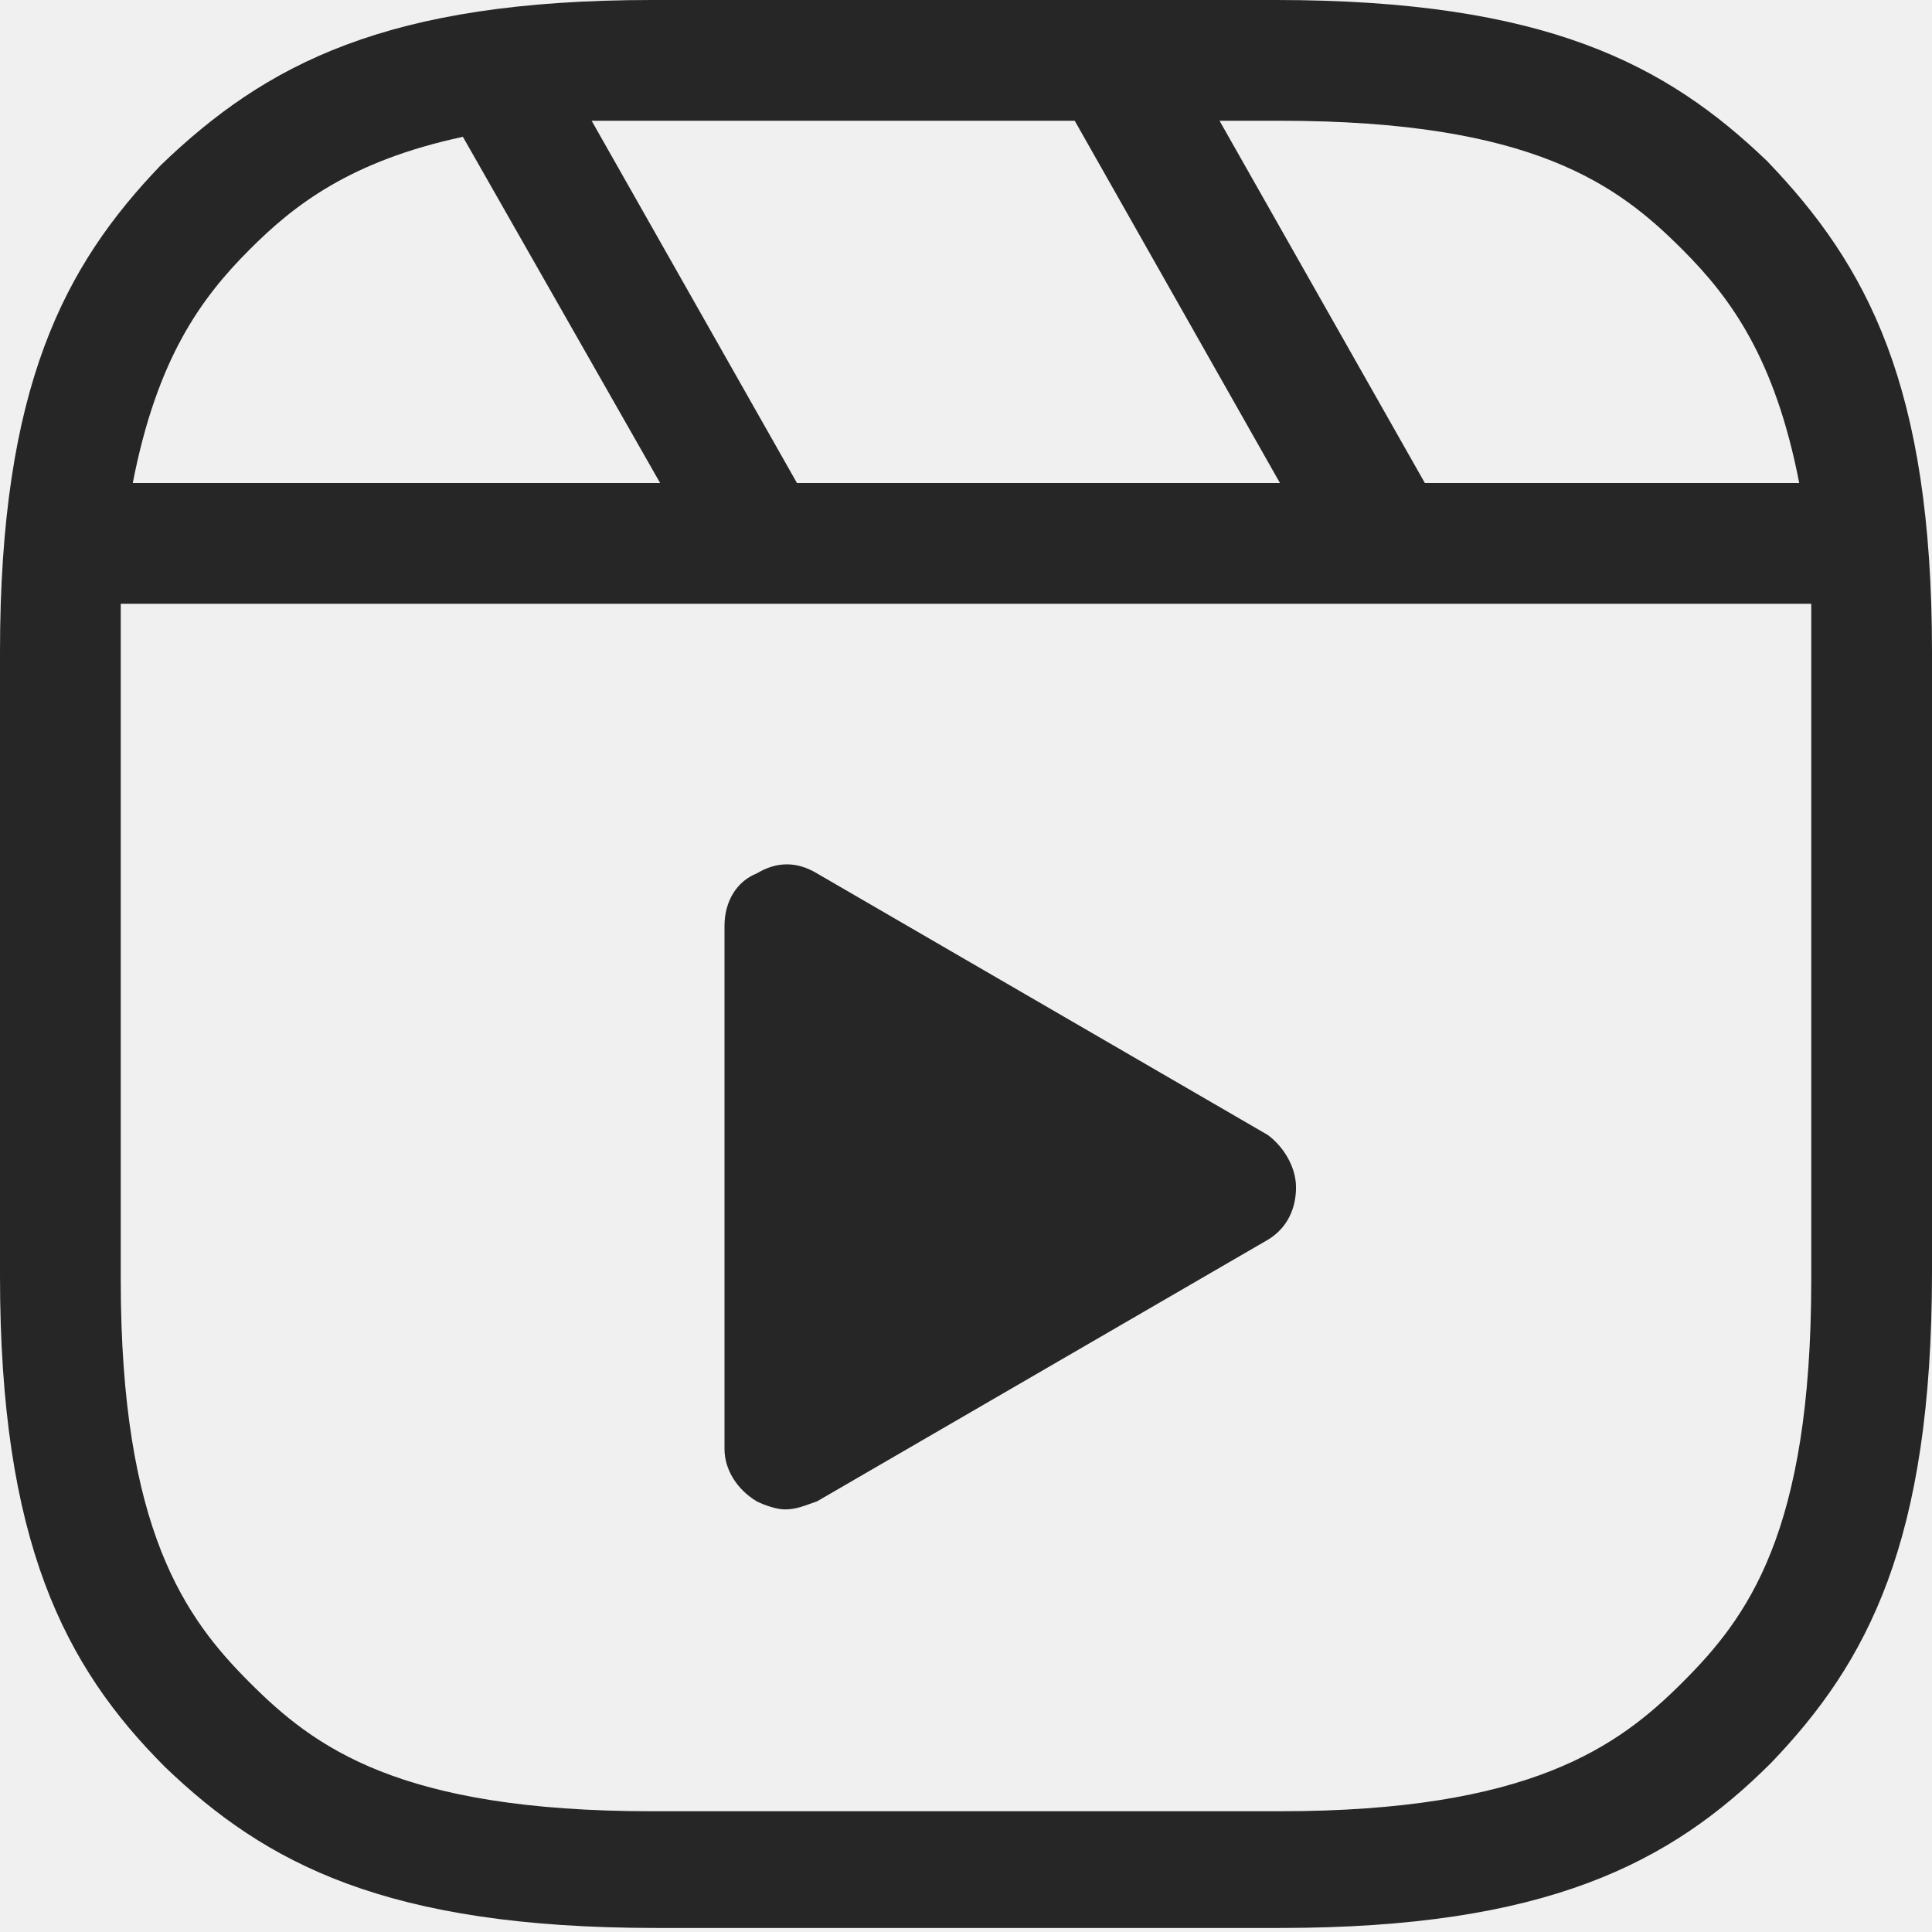
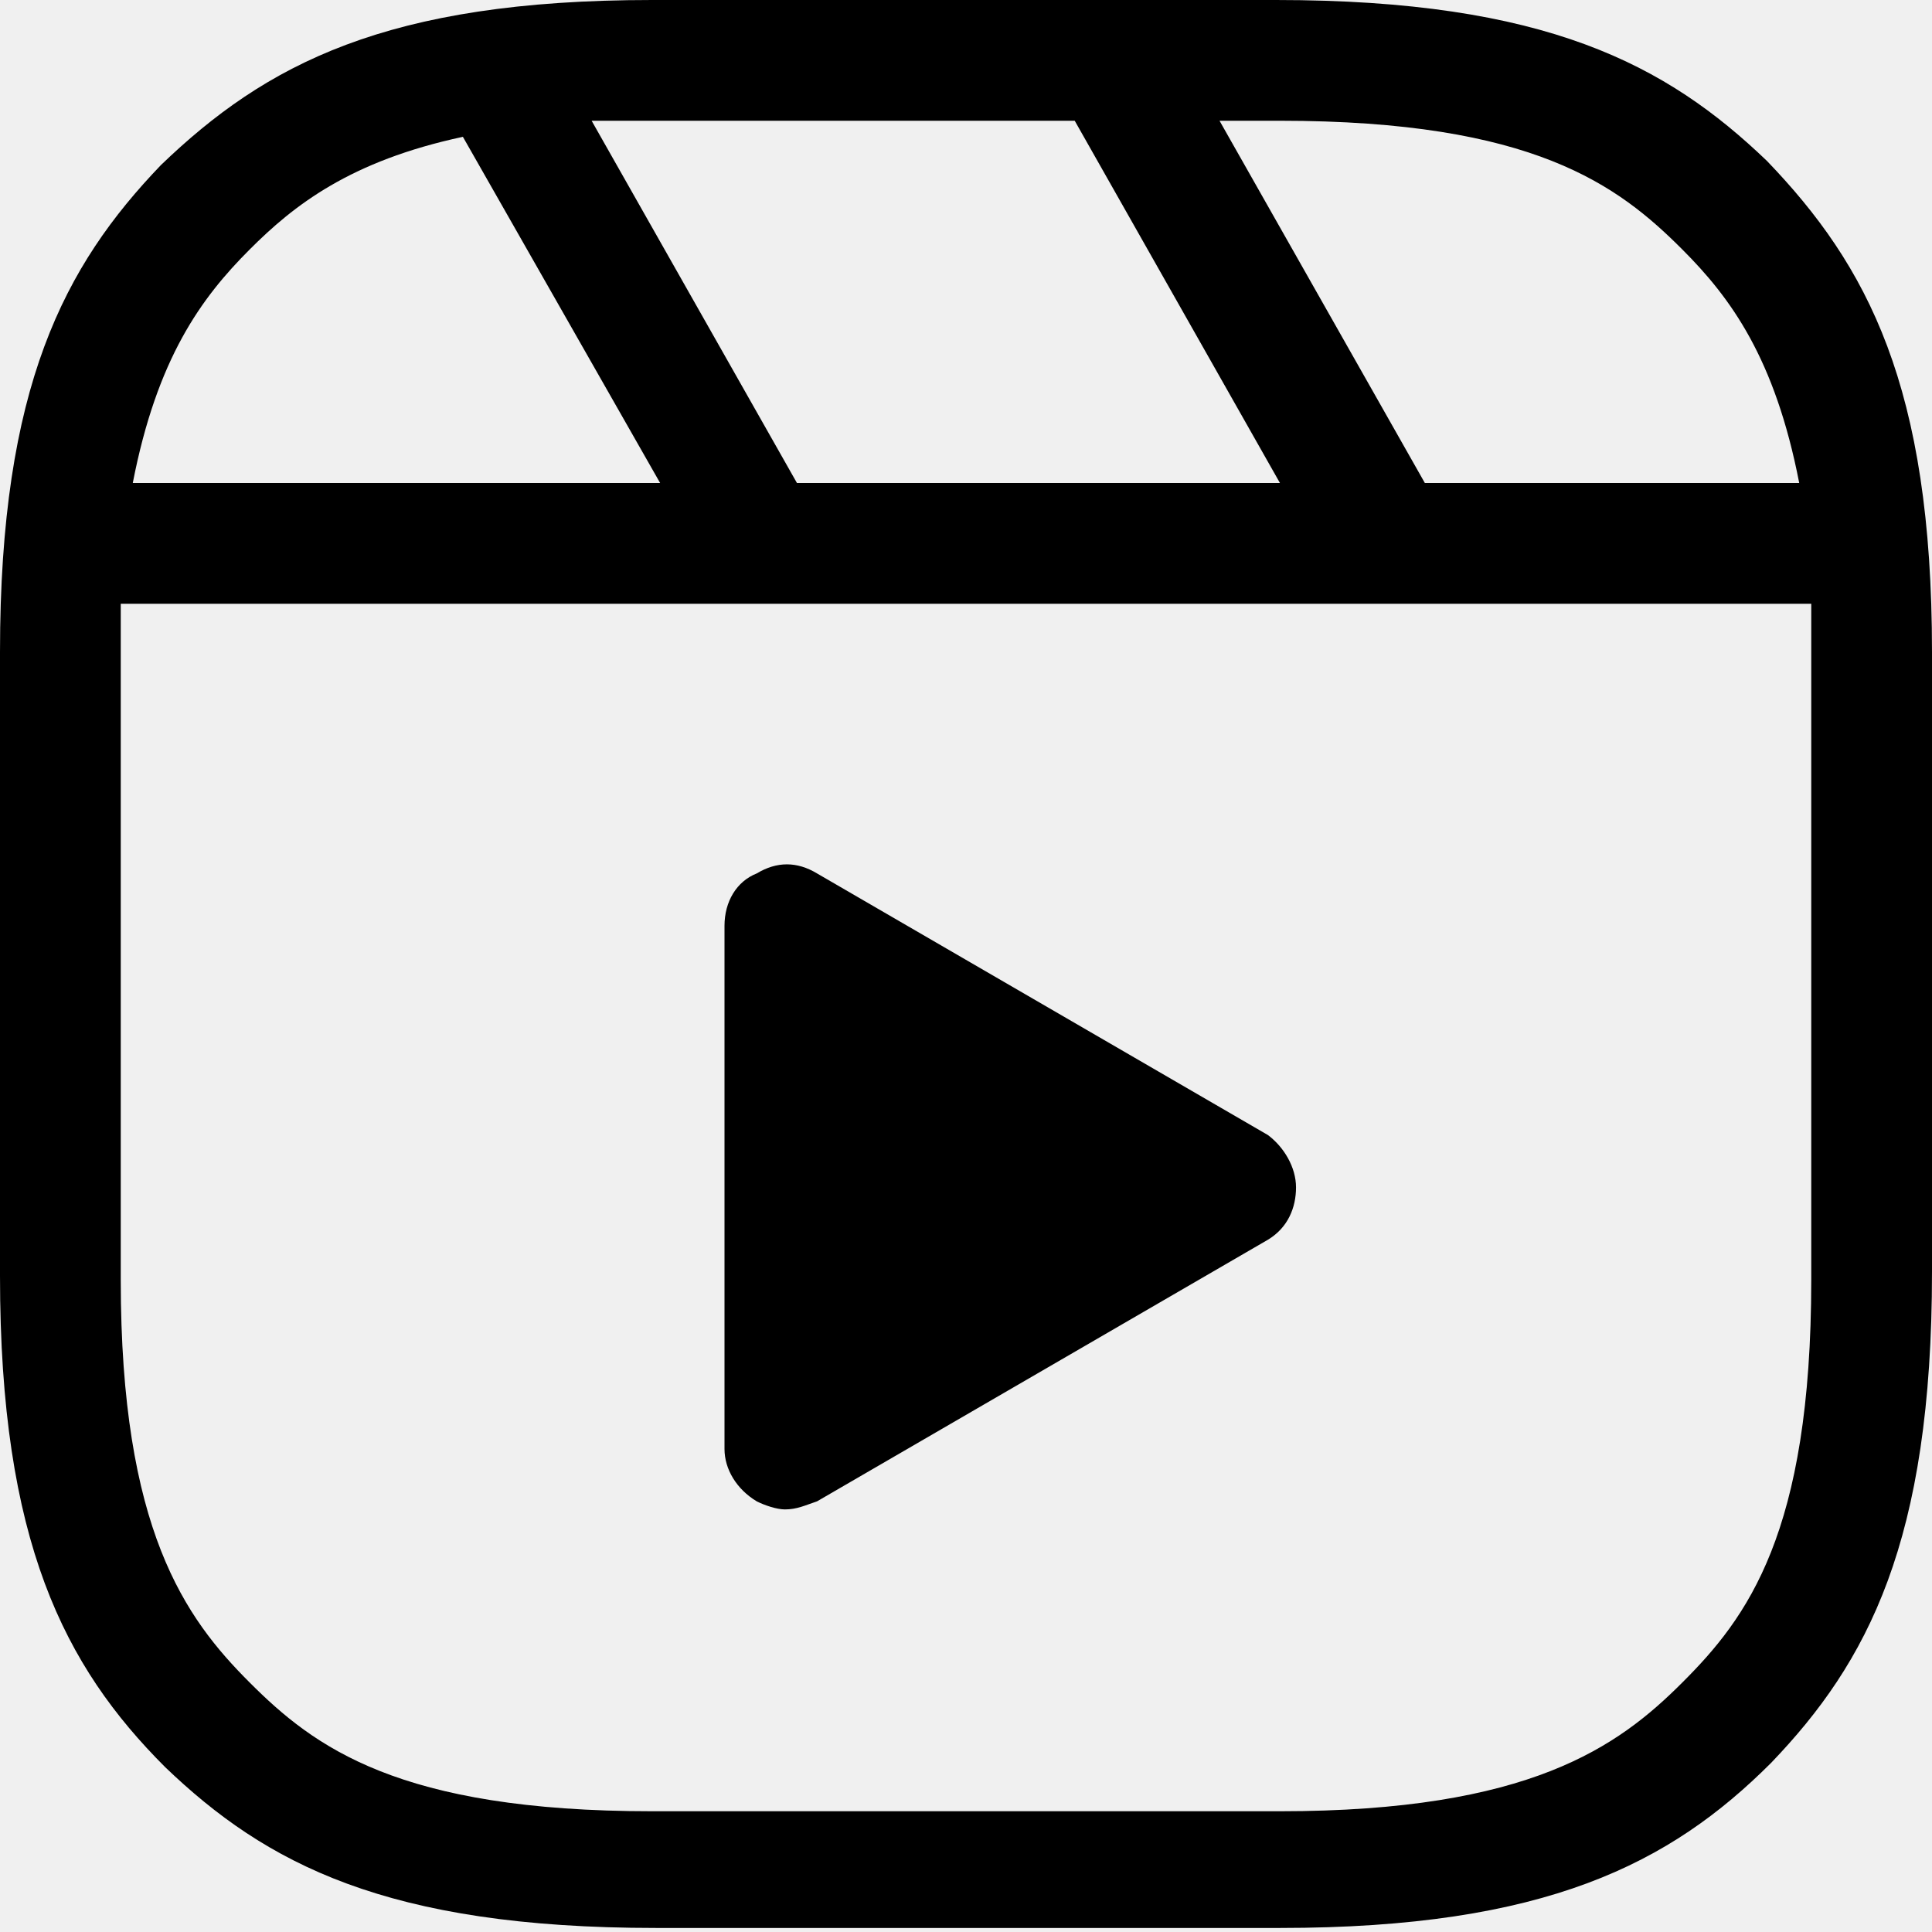
<svg xmlns="http://www.w3.org/2000/svg" width="22" height="22" viewBox="0 0 22 22" fill="none">
  <g clip-path="url(#clip0_10_9459)">
-     <path d="M14.438 12.925L9.304 9.946C9.075 9.808 8.846 9.808 8.617 9.946C8.387 10.037 8.25 10.267 8.25 10.542V16.5C8.25 16.729 8.387 16.958 8.617 17.096C8.708 17.142 8.846 17.188 8.938 17.188C9.075 17.188 9.167 17.142 9.304 17.096L14.438 14.117C14.667 13.979 14.758 13.75 14.758 13.521C14.758 13.292 14.621 13.062 14.438 12.925ZM20.121 1.833C18.975 0.733 17.6 0 14.529 0H7.425C4.4 0 3.025 0.733 1.833 1.879C0.733 3.025 0 4.4 0 7.425V14.529C0 17.554 0.733 18.975 1.879 20.121C3.025 21.221 4.4 21.954 7.471 21.954H14.575C17.6 21.954 19.021 21.221 20.167 20.075C21.267 18.929 22 17.554 22 14.483V7.425C22 4.4 21.267 3.025 20.121 1.833ZM14.575 1.375C17.462 1.375 18.425 2.108 19.158 2.842C19.708 3.392 20.212 4.079 20.488 5.5H16.225L13.887 1.375H14.575ZM7.425 1.375H12.238L14.575 5.5H9.075L6.737 1.375H7.425ZM2.842 2.842C3.346 2.337 3.987 1.833 5.271 1.558L7.517 5.5H1.512C1.788 4.079 2.292 3.392 2.842 2.842ZM20.625 14.575C20.625 17.462 19.892 18.425 19.158 19.158C18.425 19.892 17.417 20.625 14.575 20.625H7.425C4.537 20.625 3.575 19.892 2.842 19.158C2.108 18.425 1.375 17.417 1.375 14.575V6.875H20.625V14.575Z" fill="#262626" />
+     <path d="M14.438 12.925L9.304 9.946C9.075 9.808 8.846 9.808 8.617 9.946C8.387 10.037 8.25 10.267 8.25 10.542V16.5C8.25 16.729 8.387 16.958 8.617 17.096C8.708 17.142 8.846 17.188 8.938 17.188C9.075 17.188 9.167 17.142 9.304 17.096L14.438 14.117C14.667 13.979 14.758 13.75 14.758 13.521C14.758 13.292 14.621 13.062 14.438 12.925ZM20.121 1.833C18.975 0.733 17.6 0 14.529 0H7.425C4.4 0 3.025 0.733 1.833 1.879C0.733 3.025 0 4.4 0 7.425V14.529C0 17.554 0.733 18.975 1.879 20.121C3.025 21.221 4.4 21.954 7.471 21.954H14.575C17.6 21.954 19.021 21.221 20.167 20.075C21.267 18.929 22 17.554 22 14.483V7.425C22 4.4 21.267 3.025 20.121 1.833ZM14.575 1.375C17.462 1.375 18.425 2.108 19.158 2.842C19.708 3.392 20.212 4.079 20.488 5.5H16.225L13.887 1.375H14.575ZM7.425 1.375H12.238L14.575 5.5H9.075L6.737 1.375H7.425ZM2.842 2.842C3.346 2.337 3.987 1.833 5.271 1.558L7.517 5.5H1.512C1.788 4.079 2.292 3.392 2.842 2.842ZM20.625 14.575C20.625 17.462 19.892 18.425 19.158 19.158C18.425 19.892 17.417 20.625 14.575 20.625H7.425C4.537 20.625 3.575 19.892 2.842 19.158C2.108 18.425 1.375 17.417 1.375 14.575V6.875H20.625V14.575Z" fill="currentColor" />
  </g>
  <defs>
    <clipPath id="clip0_10_9459">
-       <rect width="22" height="22" fill="white" />
+       <rect width="22" height="22" fill="currentColor" />
    </clipPath>
  </defs>
</svg>
